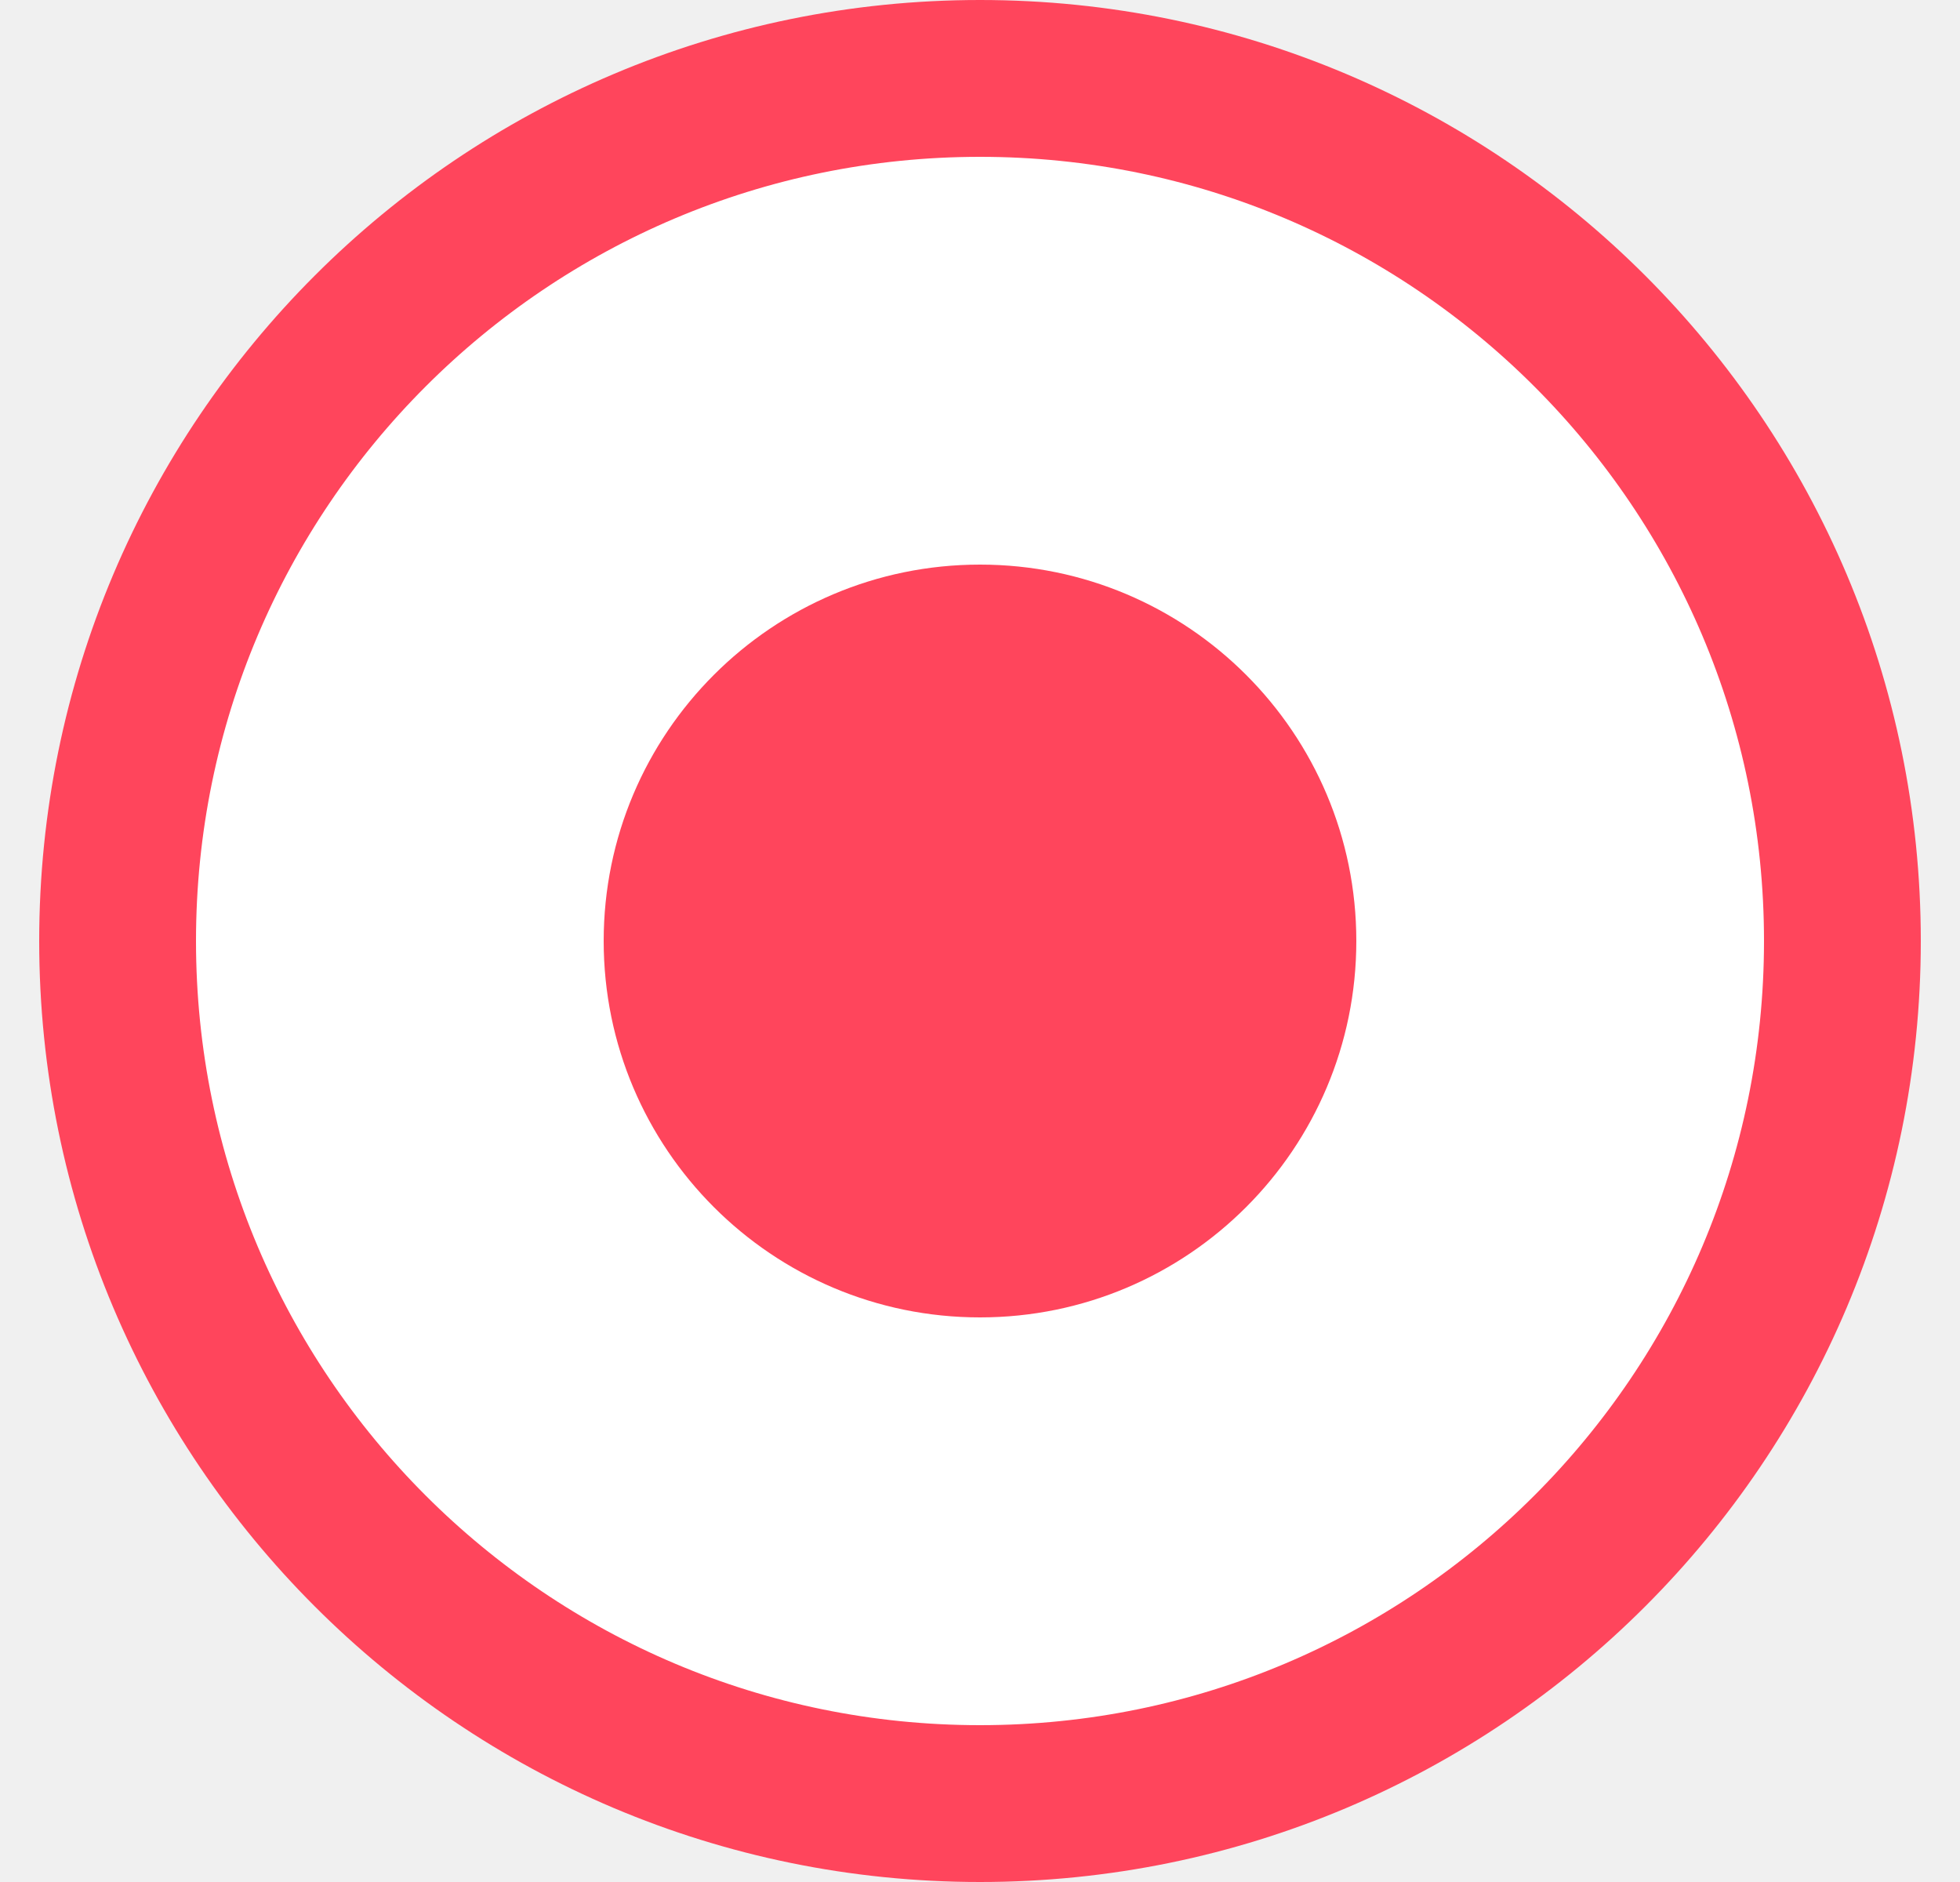
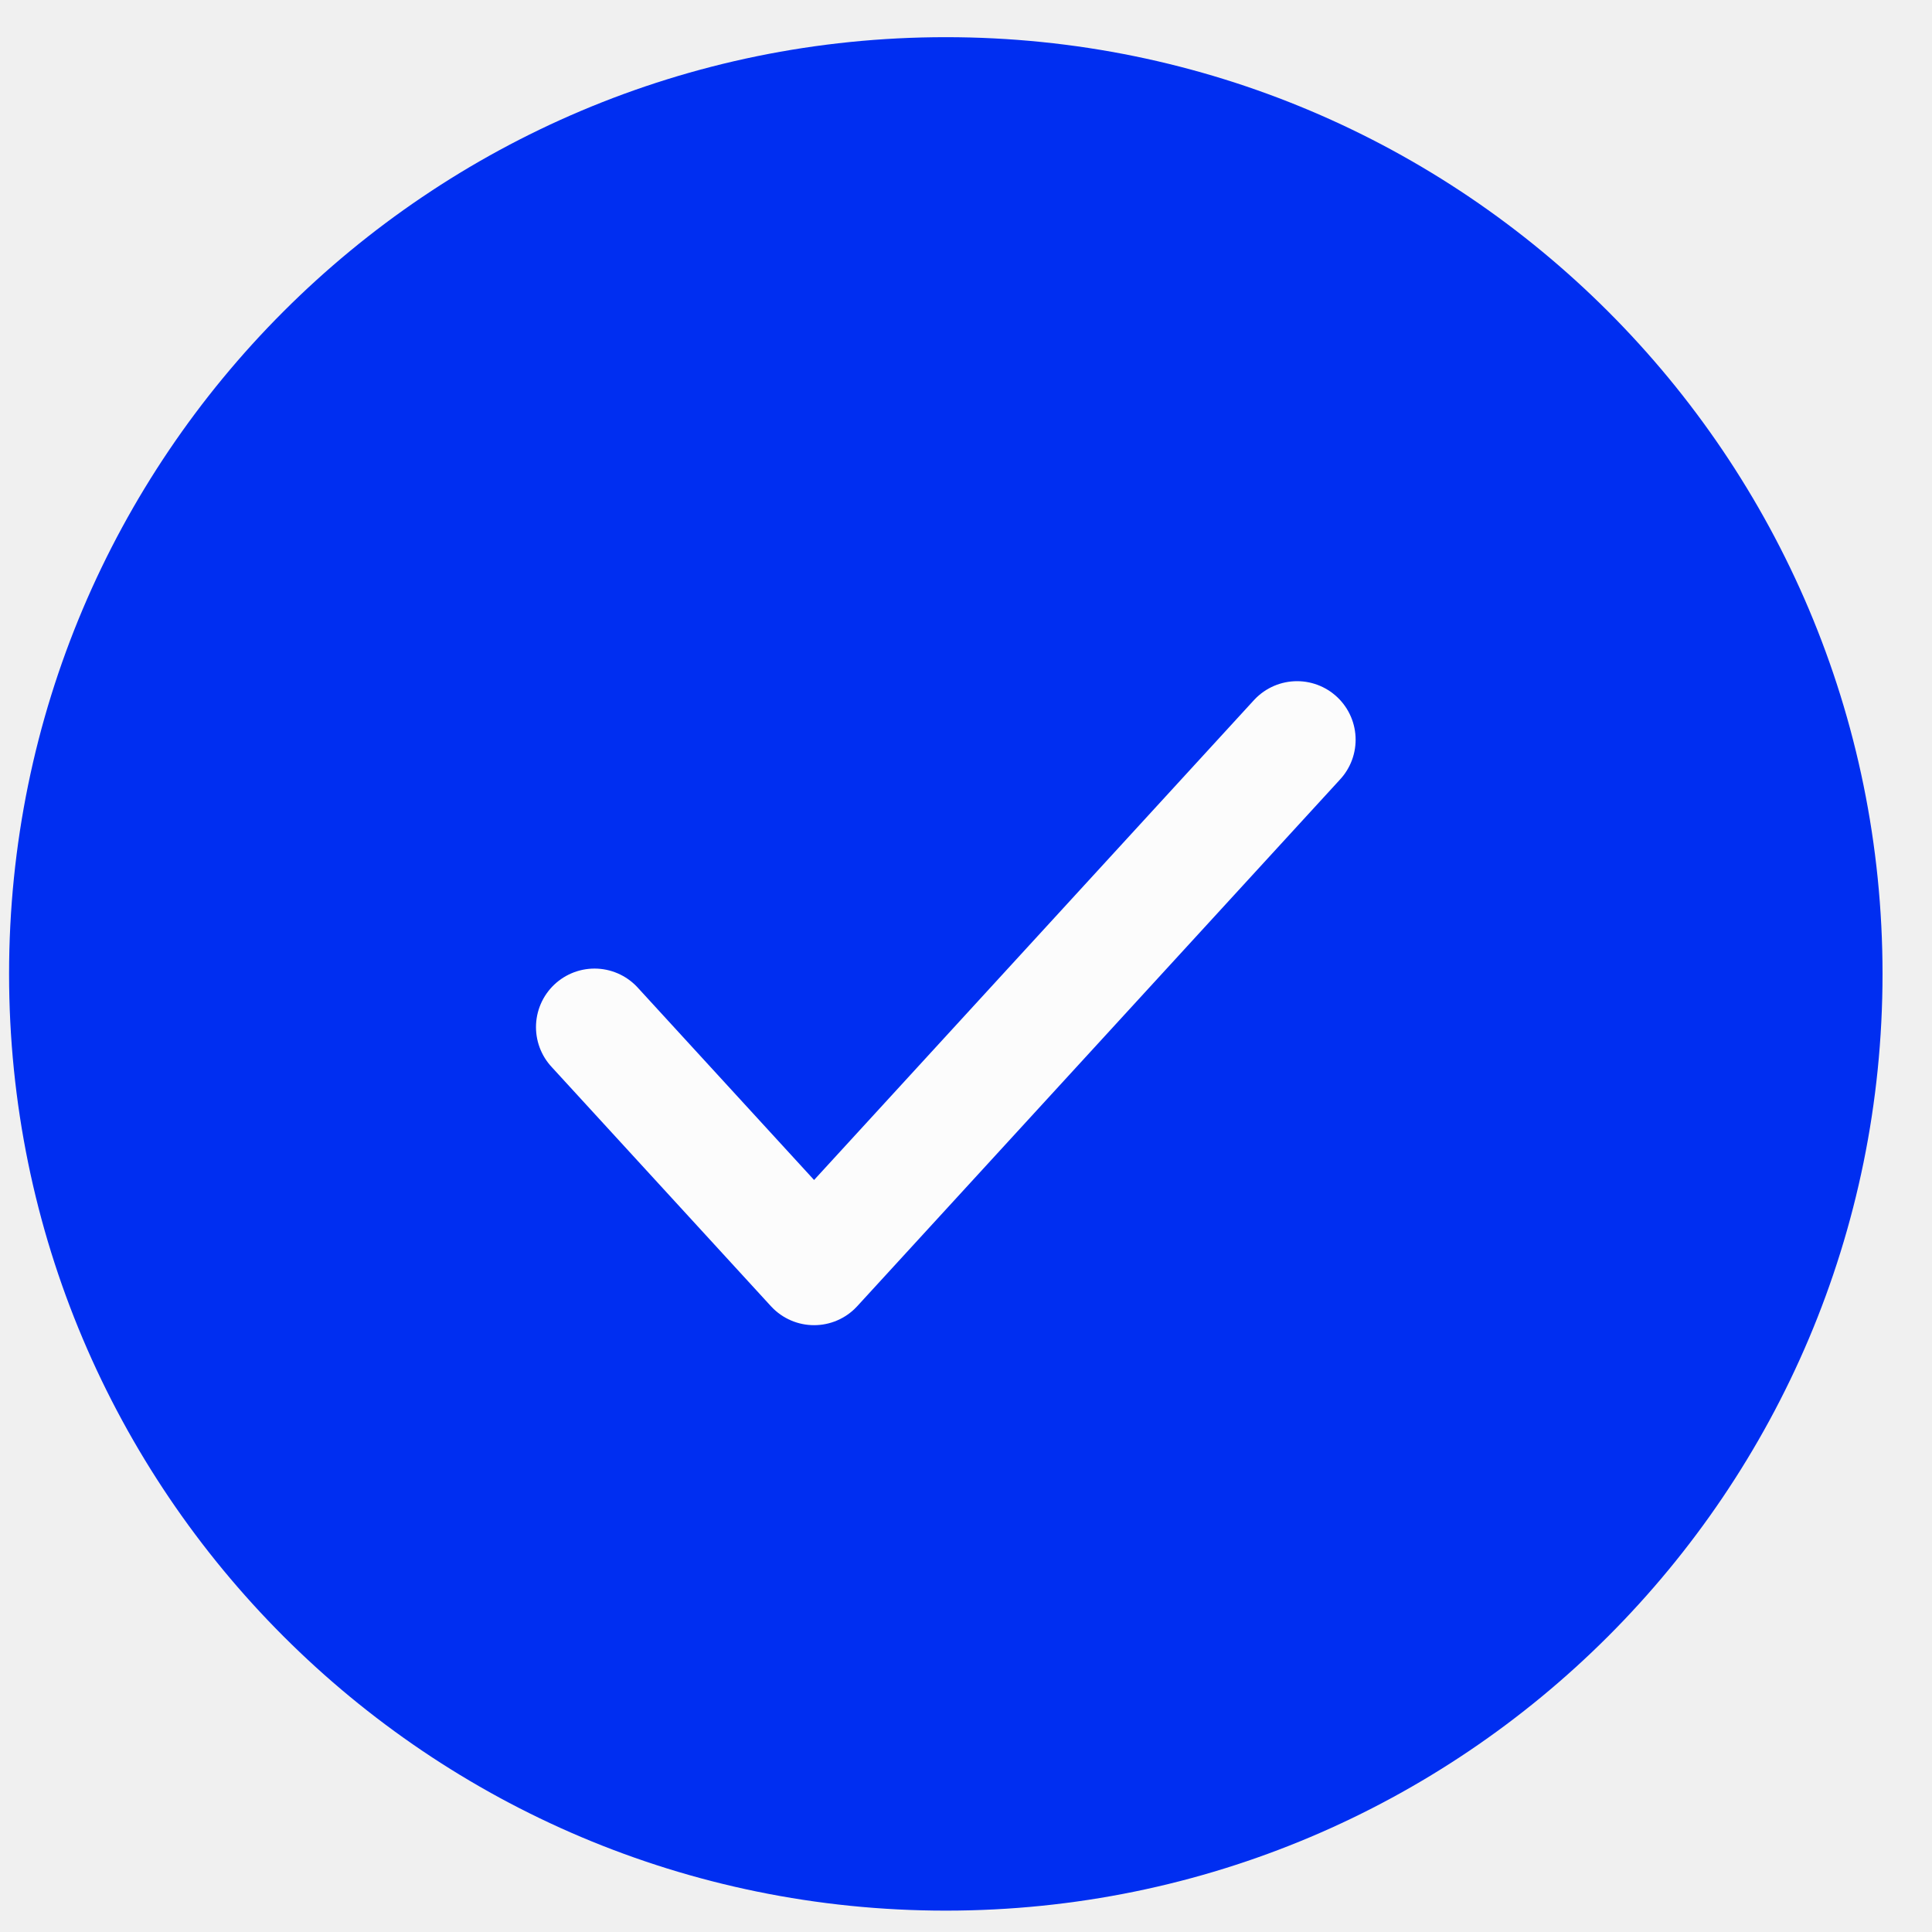
- <svg xmlns="http://www.w3.org/2000/svg" width="25" height="24" viewBox="0 0 25 24" fill="none">
-   <rect x="1.5" y="1" width="22" height="22" rx="11" fill="white" />
-   <rect x="1.5" y="1" width="22" height="22" rx="11" stroke="#FF455C" stroke-width="2" />
-   <circle cx="12.5" cy="12" r="4.8" fill="#FF455C" />
+ <svg xmlns="http://www.w3.org/2000/svg" width="33" height="33" viewBox="0 0 33 33" fill="none">
+   <circle cx="16.155" cy="16.635" r="16" fill="#002EF1" />
+   <path d="M22.155 12.635L13.905 21.635L10.155 17.544" stroke="#FCFCFC" stroke-width="2" stroke-linecap="round" stroke-linejoin="round" />
</svg>
